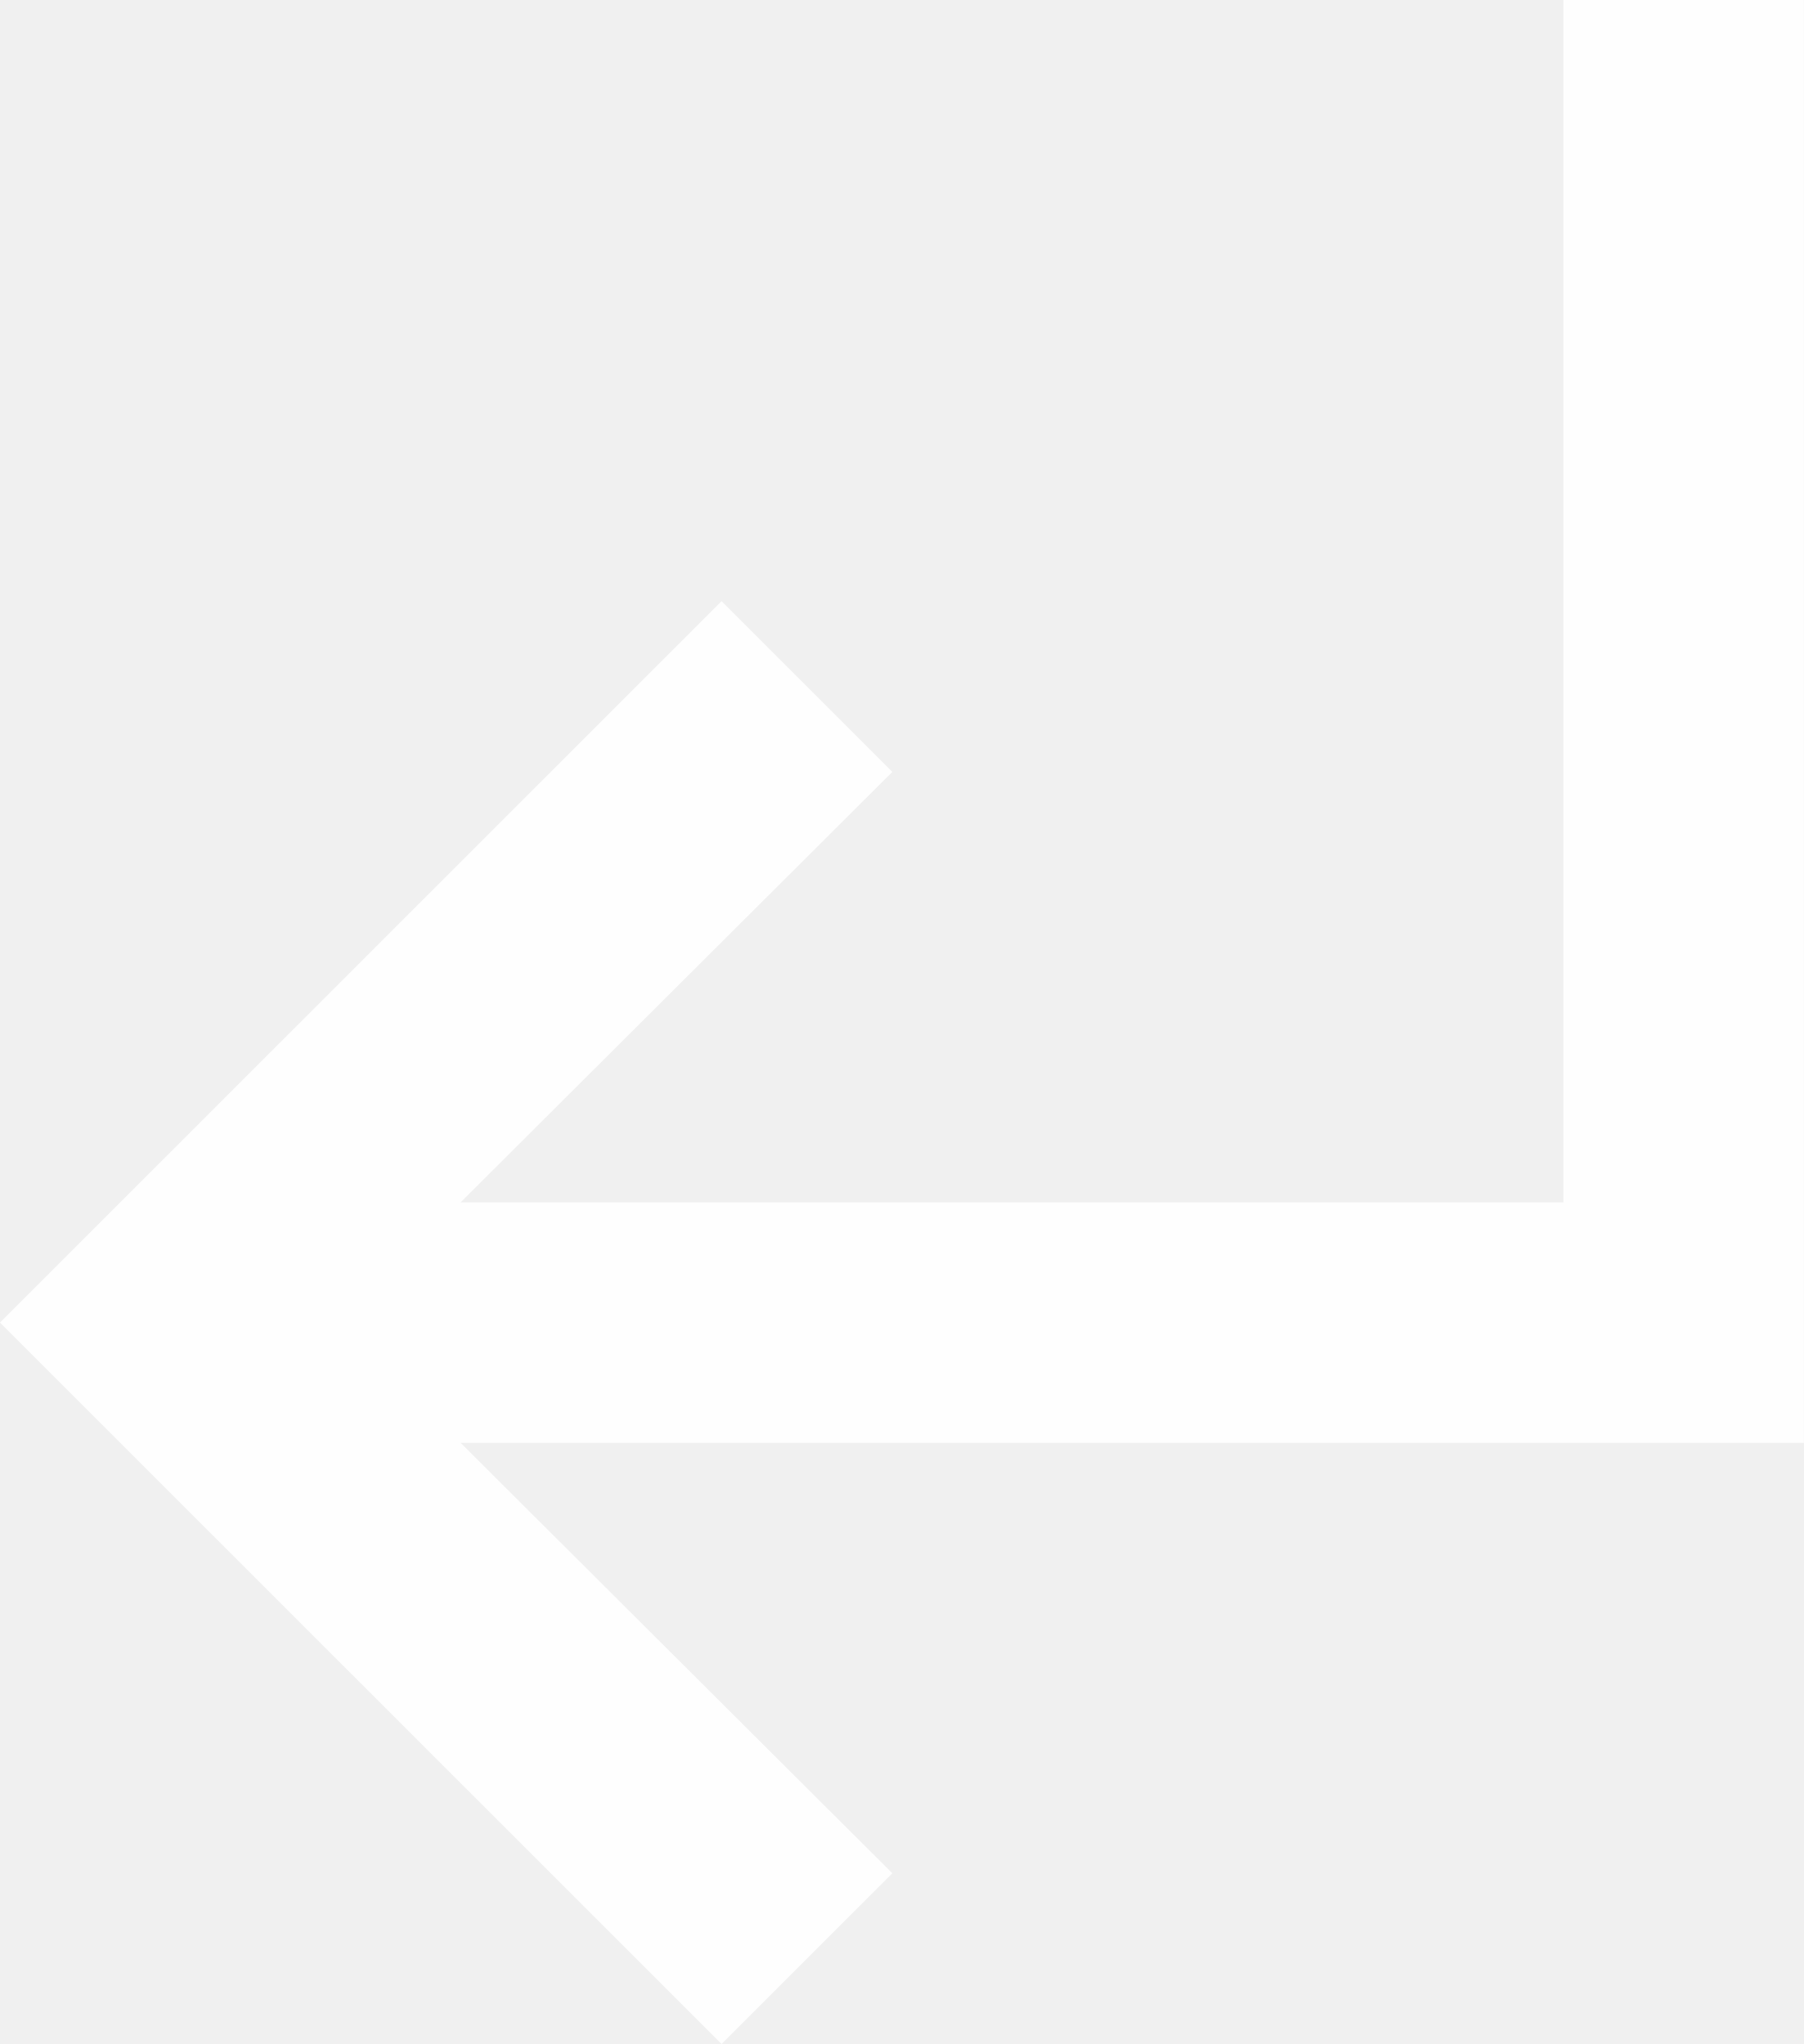
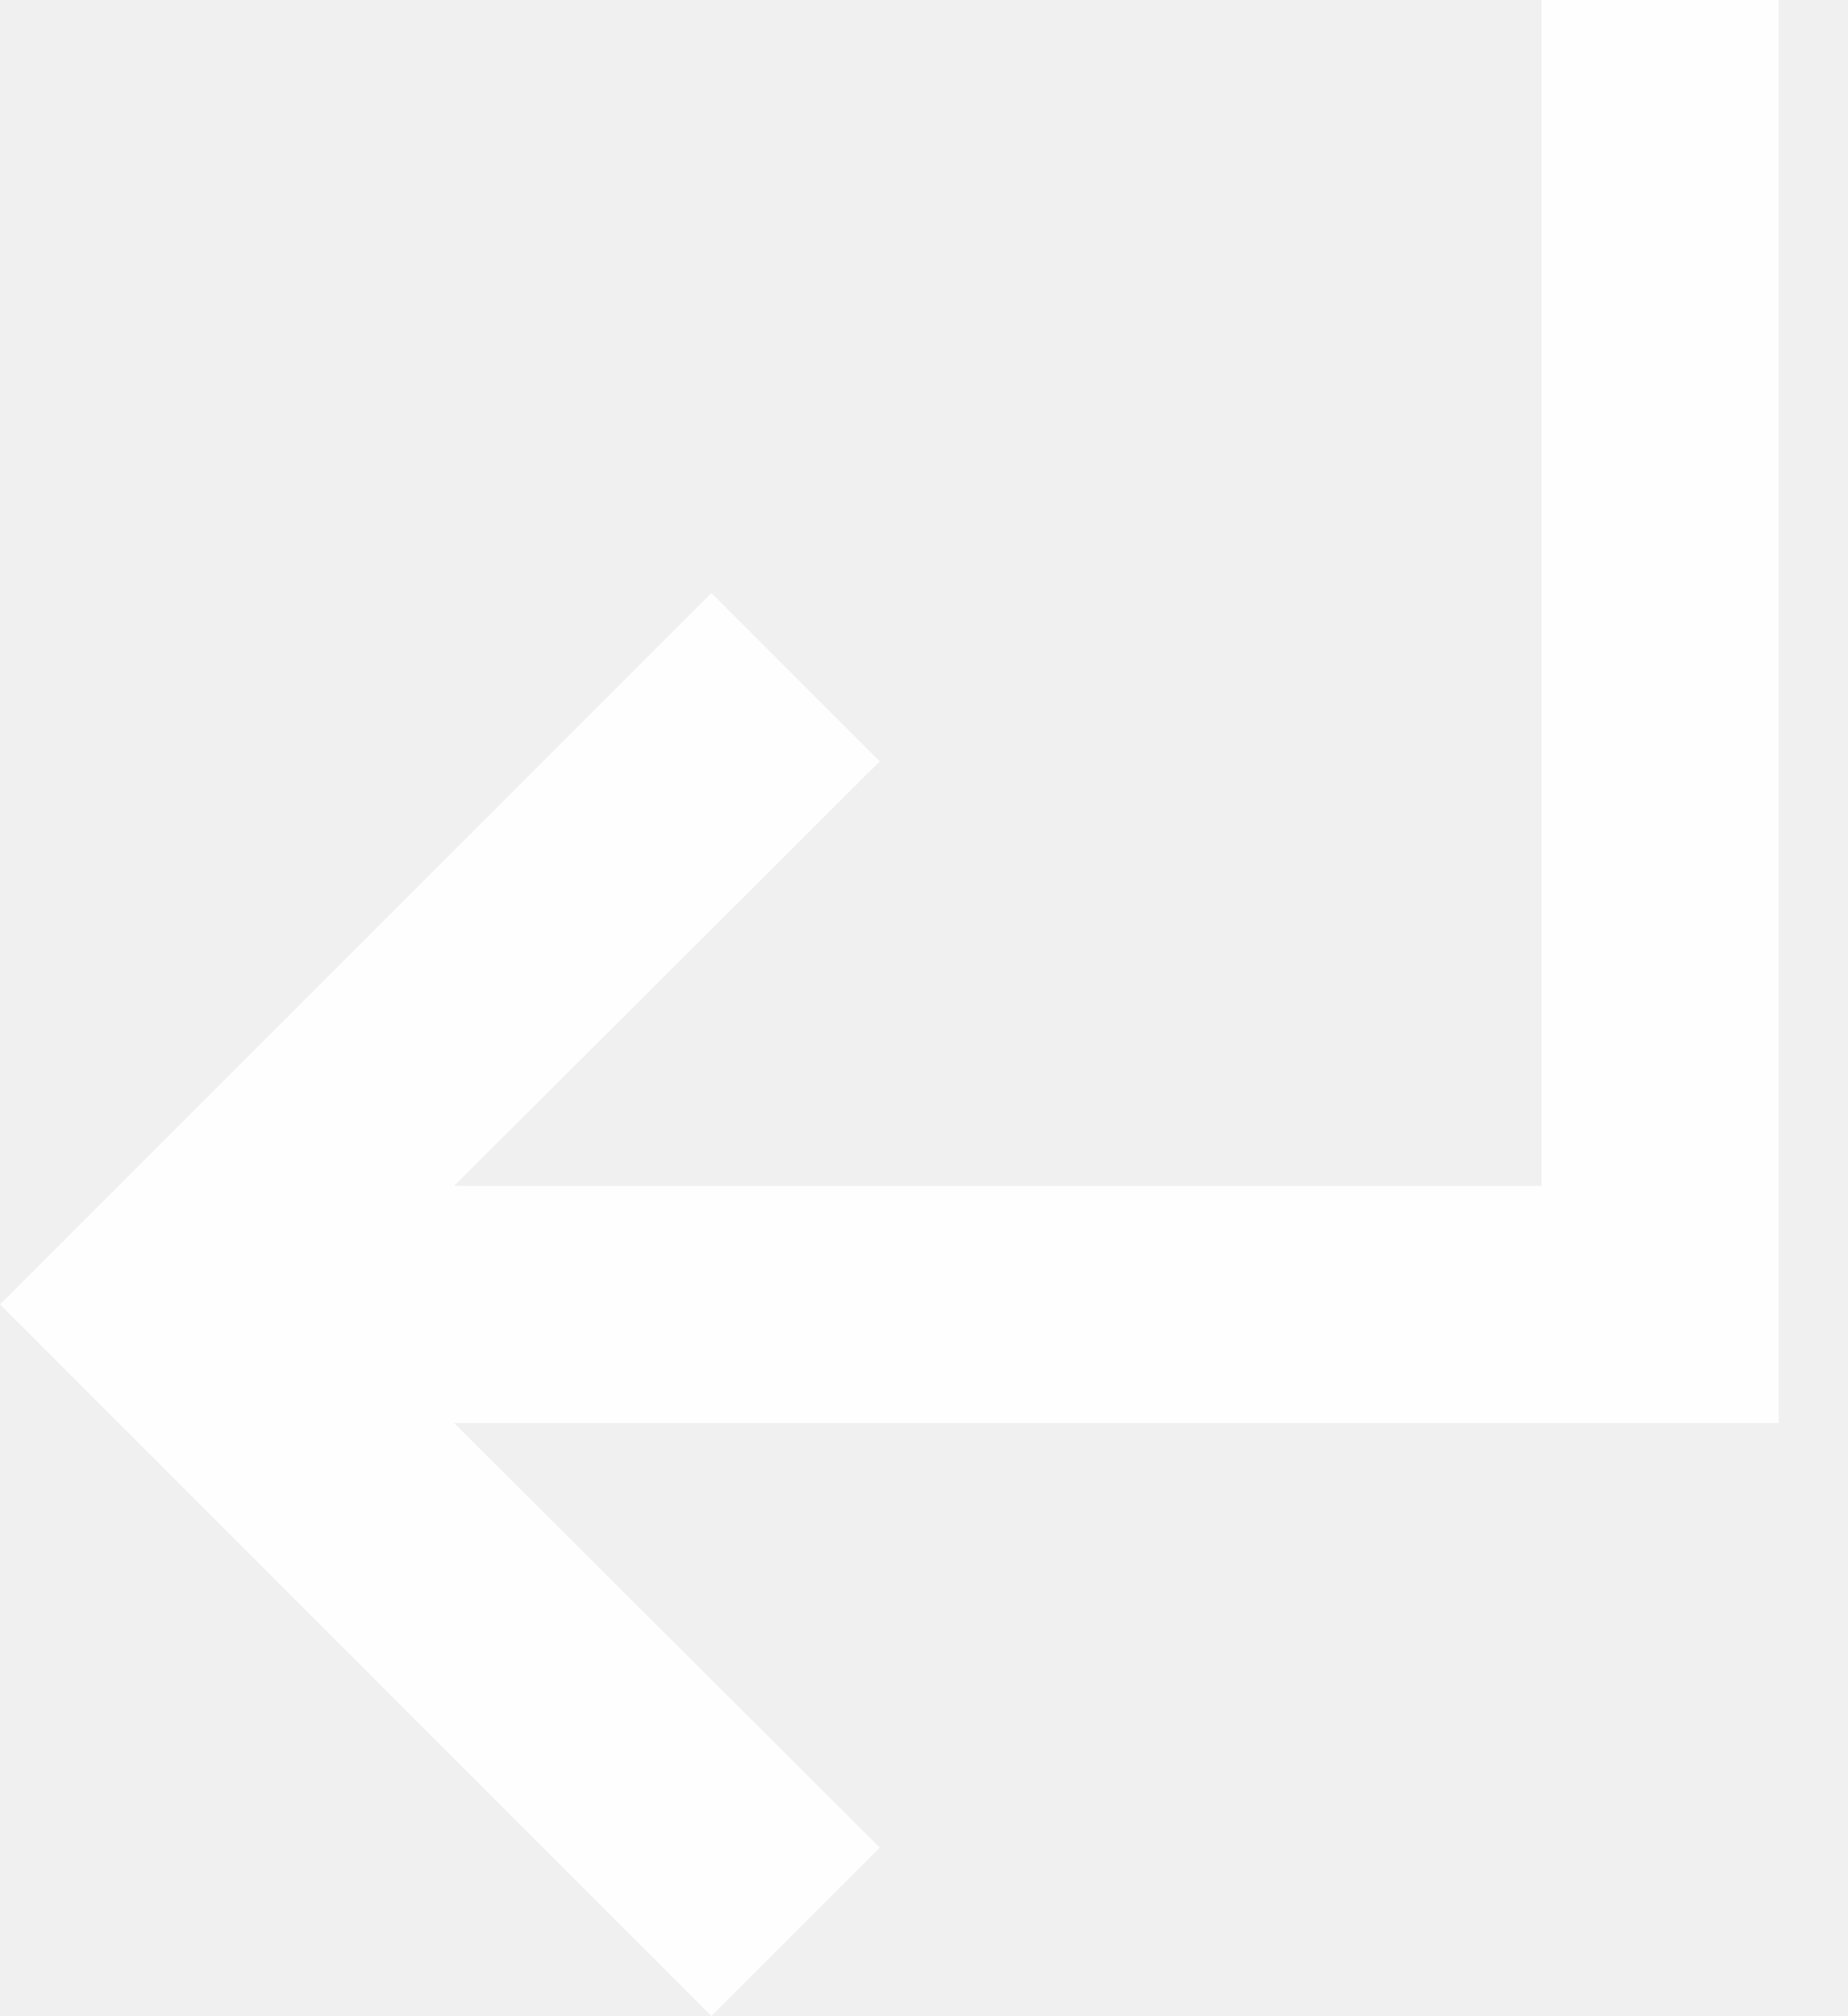
- <svg xmlns="http://www.w3.org/2000/svg" width="15" height="17" viewBox="0 0 15 17" fill="none">
-   <path d="M6 5L7.42 6.42L3.83 10H13V0H15V12H3.83L7.42 15.58L6 17L0 11L6 5Z" fill="white" fill-opacity="0.92" />
+ <svg xmlns="http://www.w3.org/2000/svg" width="22" height="24" viewBox="0 0 22 24" fill="none">
+   <path d="M8.471 7.059L10.475 9.064L5.407 14.118H18.353V0H21.177V16.941H5.407L10.475 21.995L8.471 24L0 15.529L8.471 7.059Z" fill="white" fill-opacity="0.92" />
</svg>
